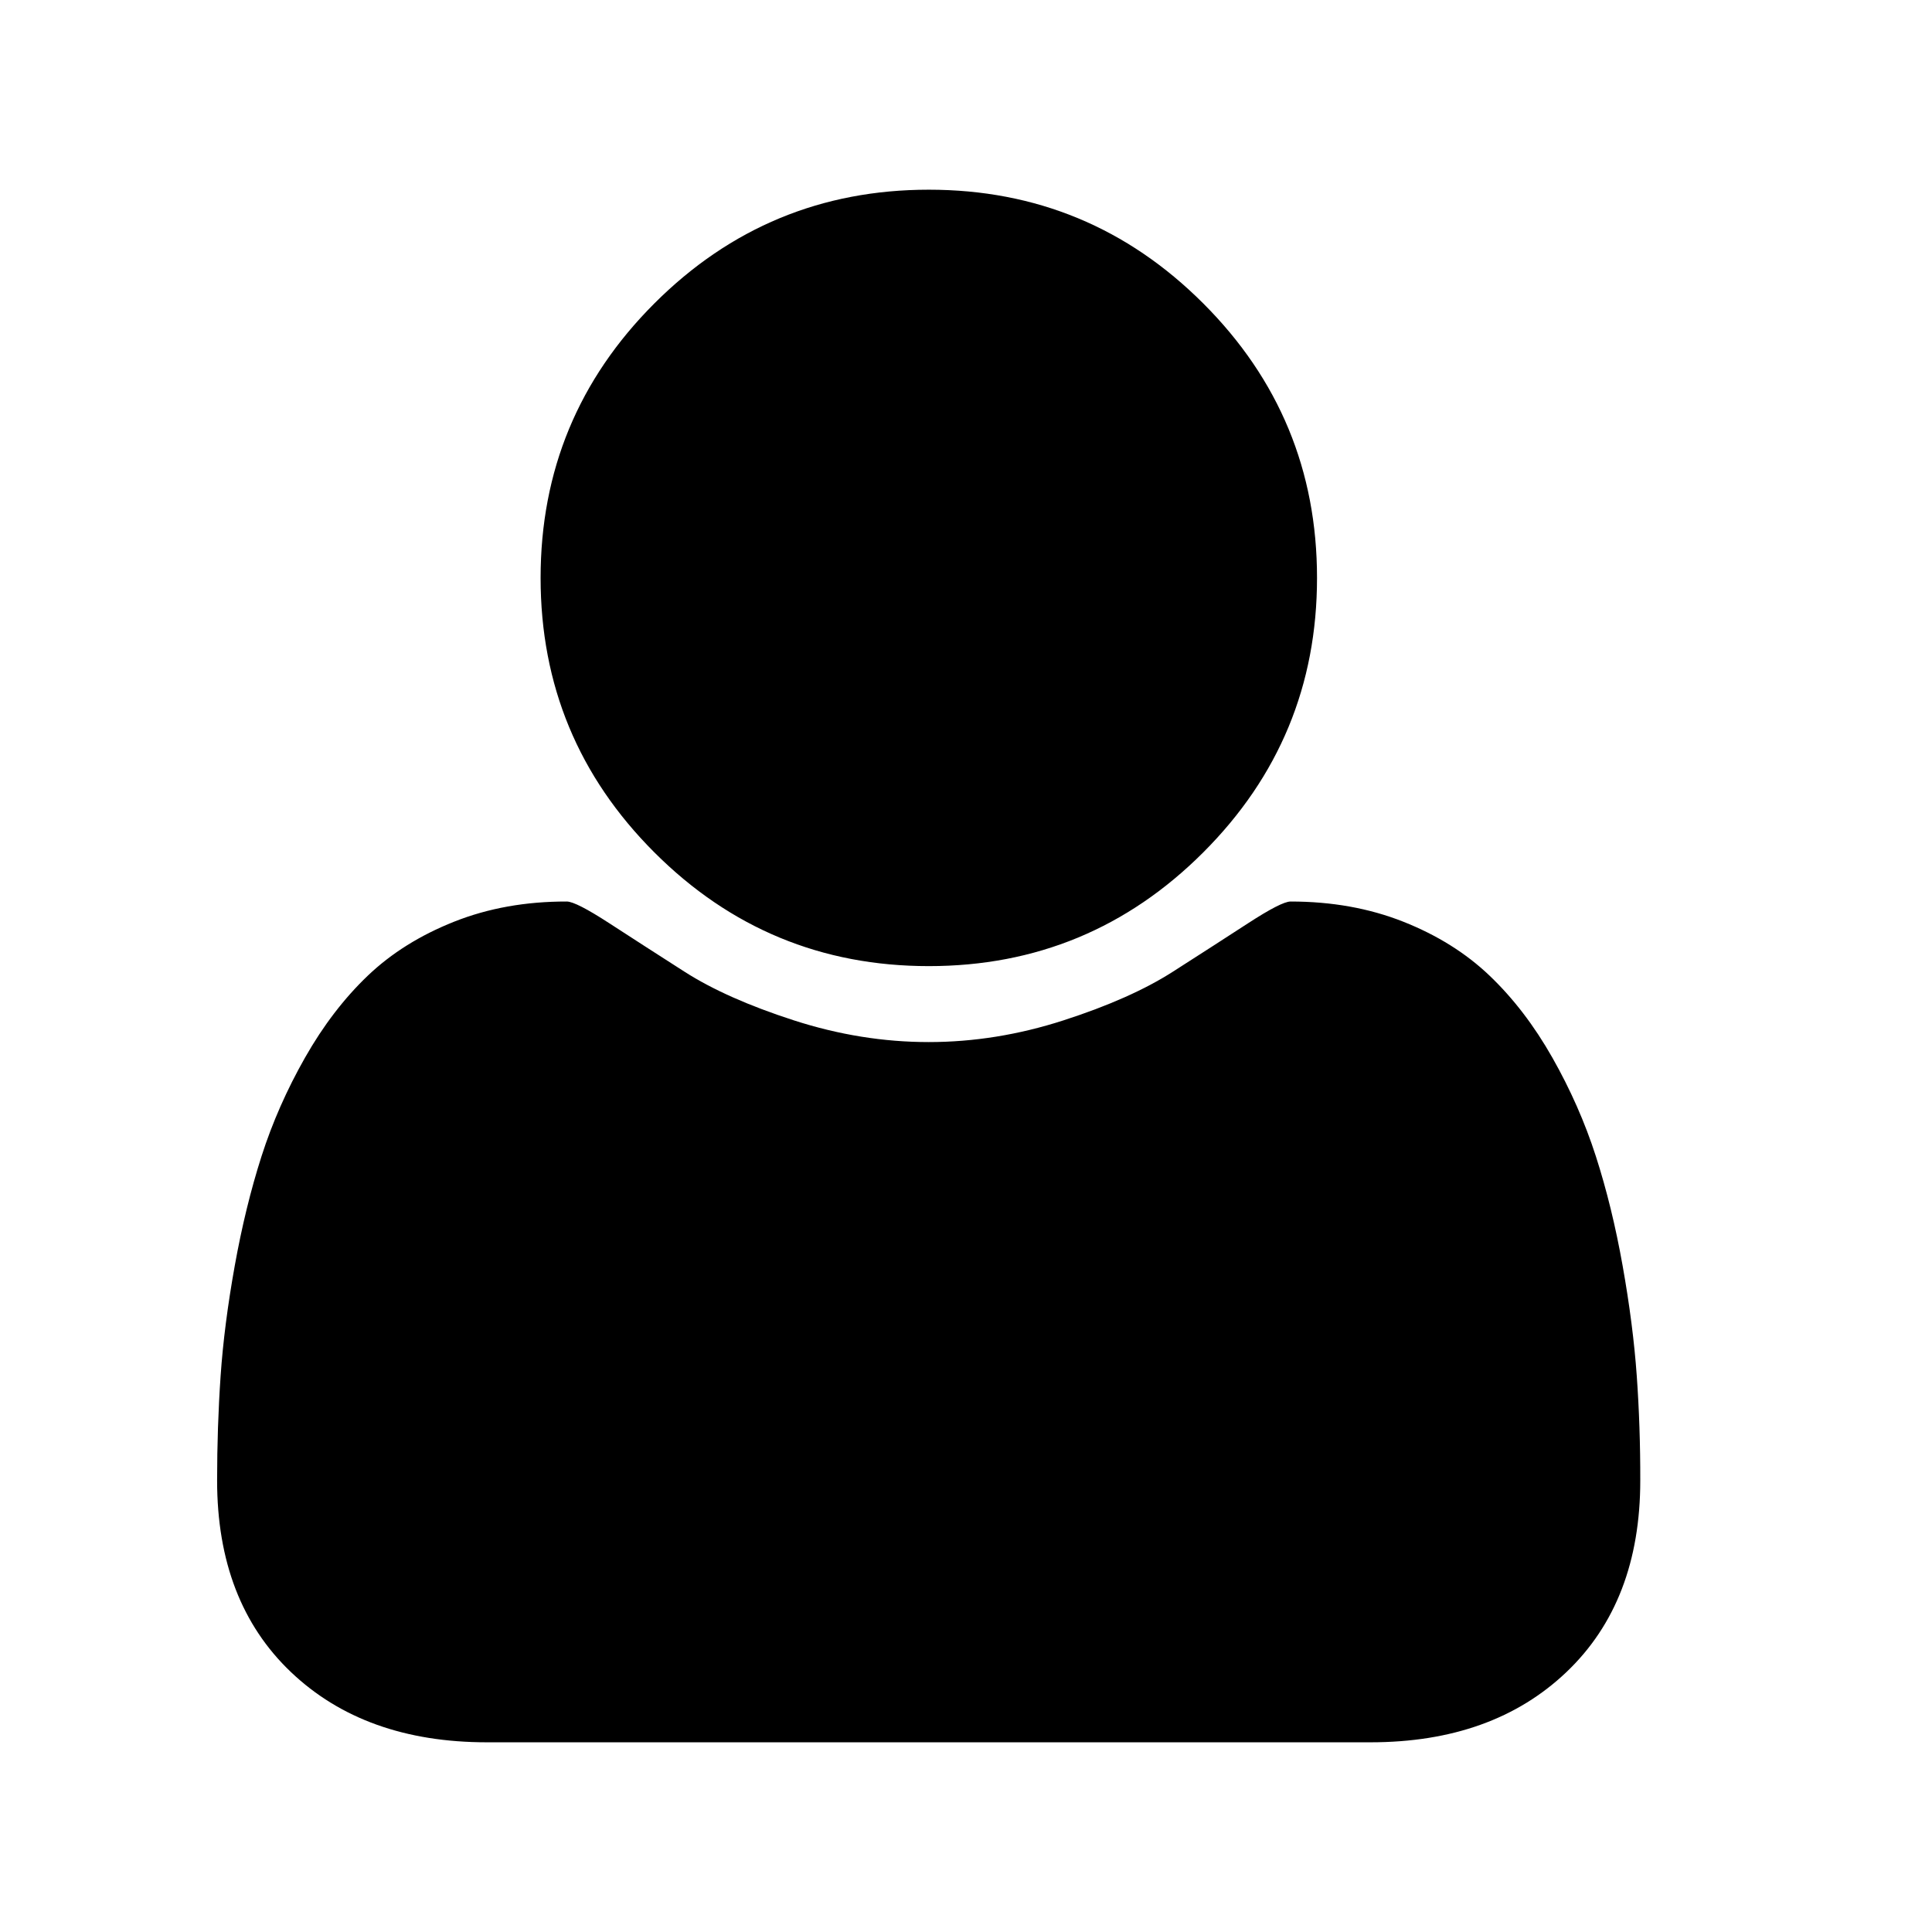
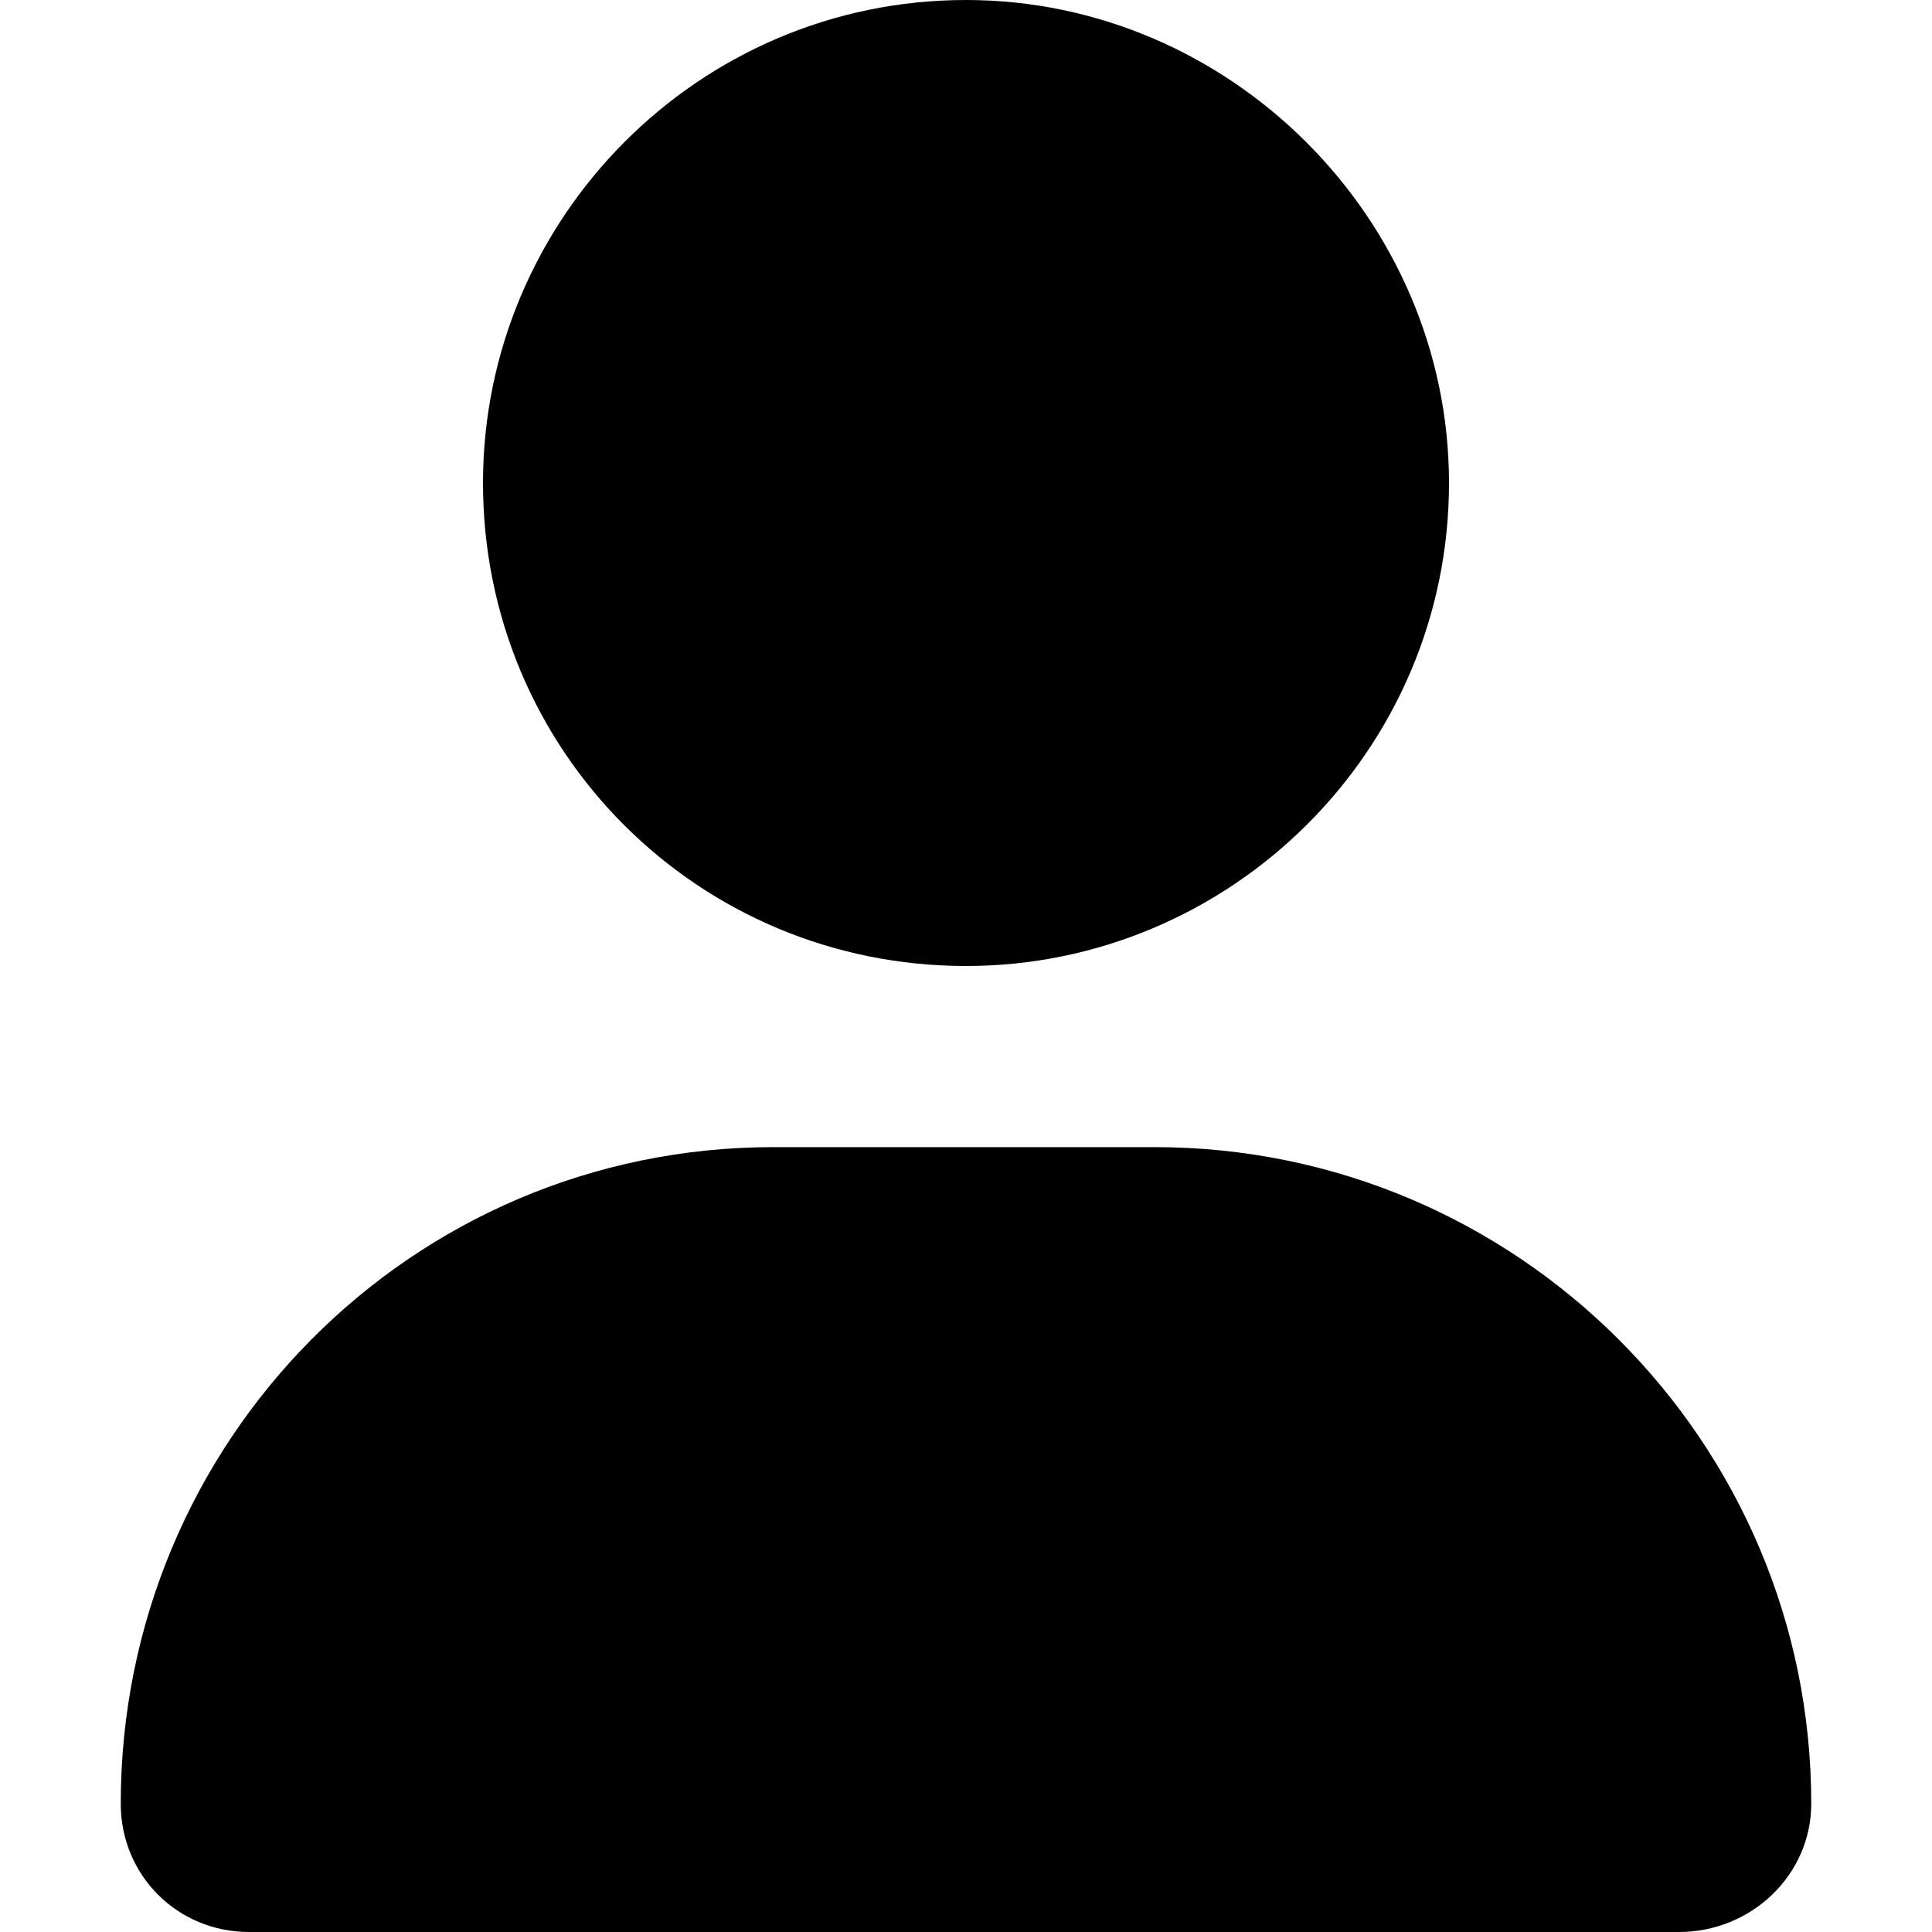
<svg xmlns="http://www.w3.org/2000/svg" id="icon-user" viewBox="0 0 16 16">
-   <path d="M1.798 12.261q0-0.444 0.029-0.866t0.117-0.912 0.222-0.908 0.36-0.816 0.519-0.678 0.716-0.448 0.933-0.167q0.075 0 0.352 0.18t0.624 0.402 0.904 0.402 1.117 0.18 1.117-0.18 0.904-0.402 0.624-0.402 0.352-0.18q0.511 0 0.933 0.167t0.716 0.448 0.519 0.678 0.36 0.816 0.222 0.908 0.117 0.912 0.029 0.866q0 1.004-0.611 1.586t-1.624 0.582h-7.316q-1.013 0-1.624-0.582t-0.611-1.586zM4.477 4.786q0-1.331 0.942-2.273t2.273-0.942 2.273 0.942 0.942 2.273-0.942 2.273-2.273 0.942-2.273-0.942-0.942-2.273z" />
+   <path d="M8 8c2.188 0 4-1.781 4-4 0-2.188-1.813-4-4-4-2.219 0-4 1.813-4 4 0 2.219 1.781 4 4 4Zm1.563 1.5H6.405C3.406 9.5 1 11.938 1 14.938 1 15.53 1.469 16 2.063 16h11.843C14.5 16 15 15.531 15 14.937c0-3-2.438-5.437-5.438-5.437Z" />
</svg>
